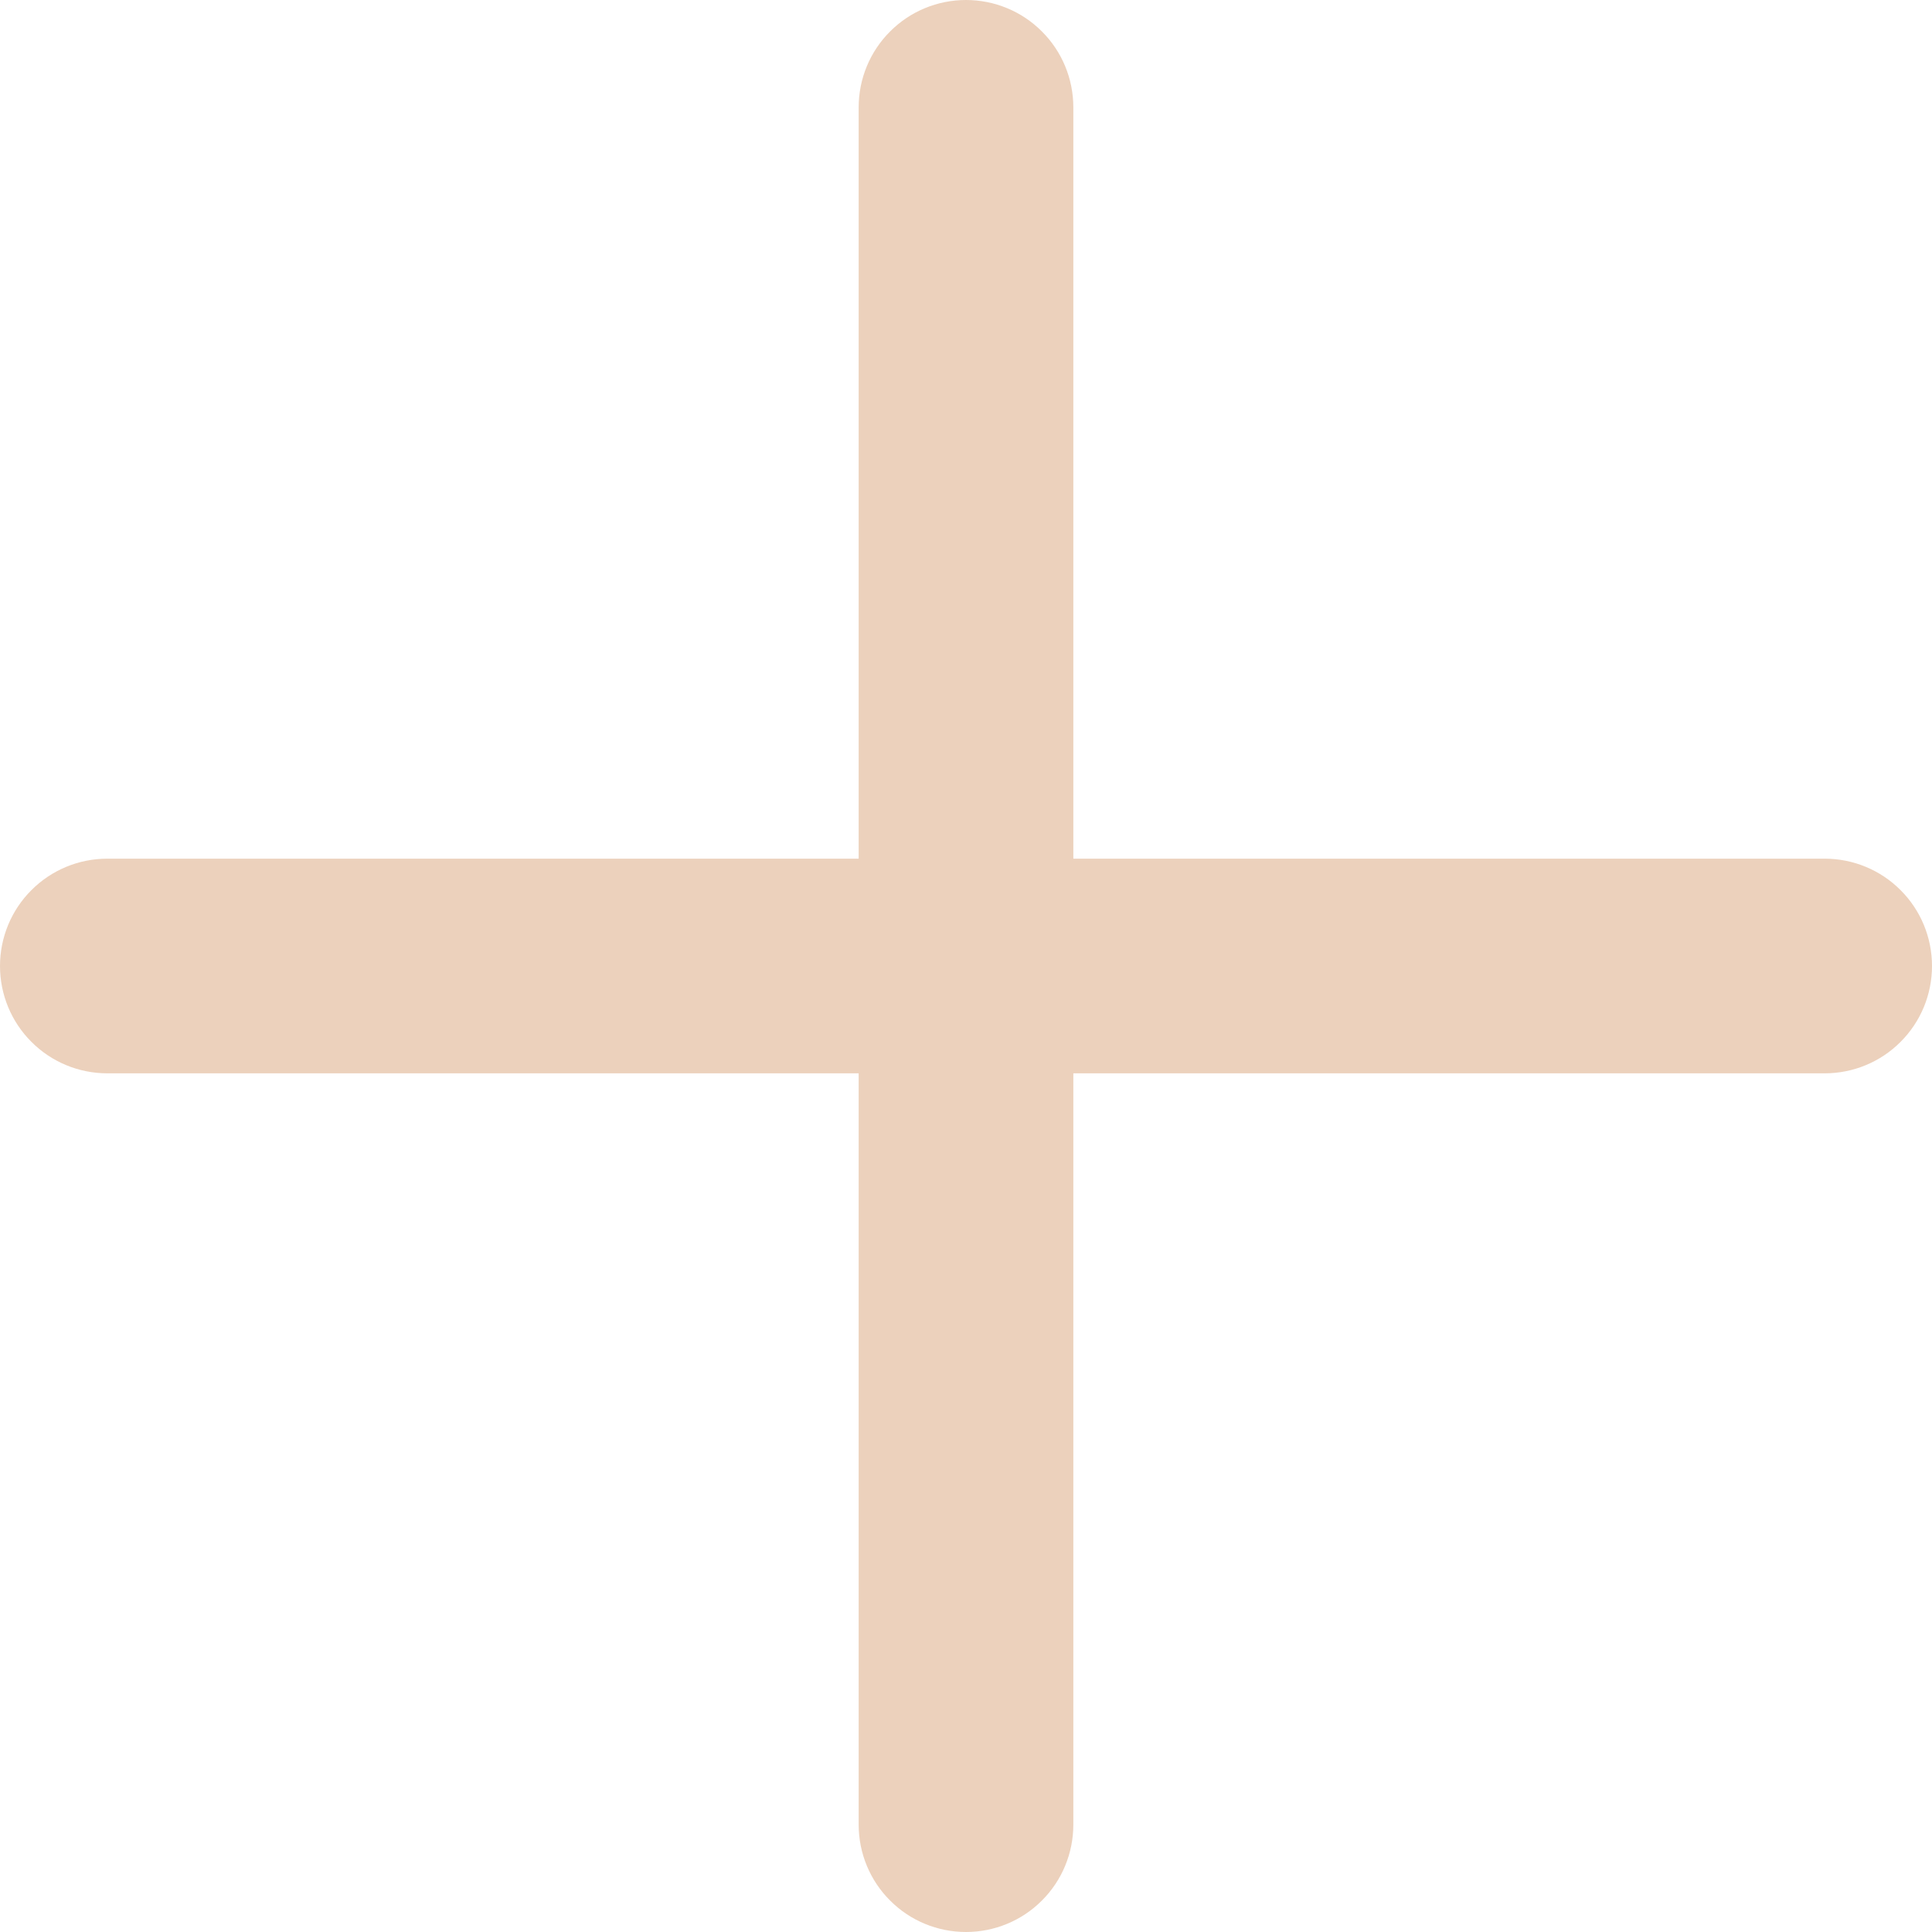
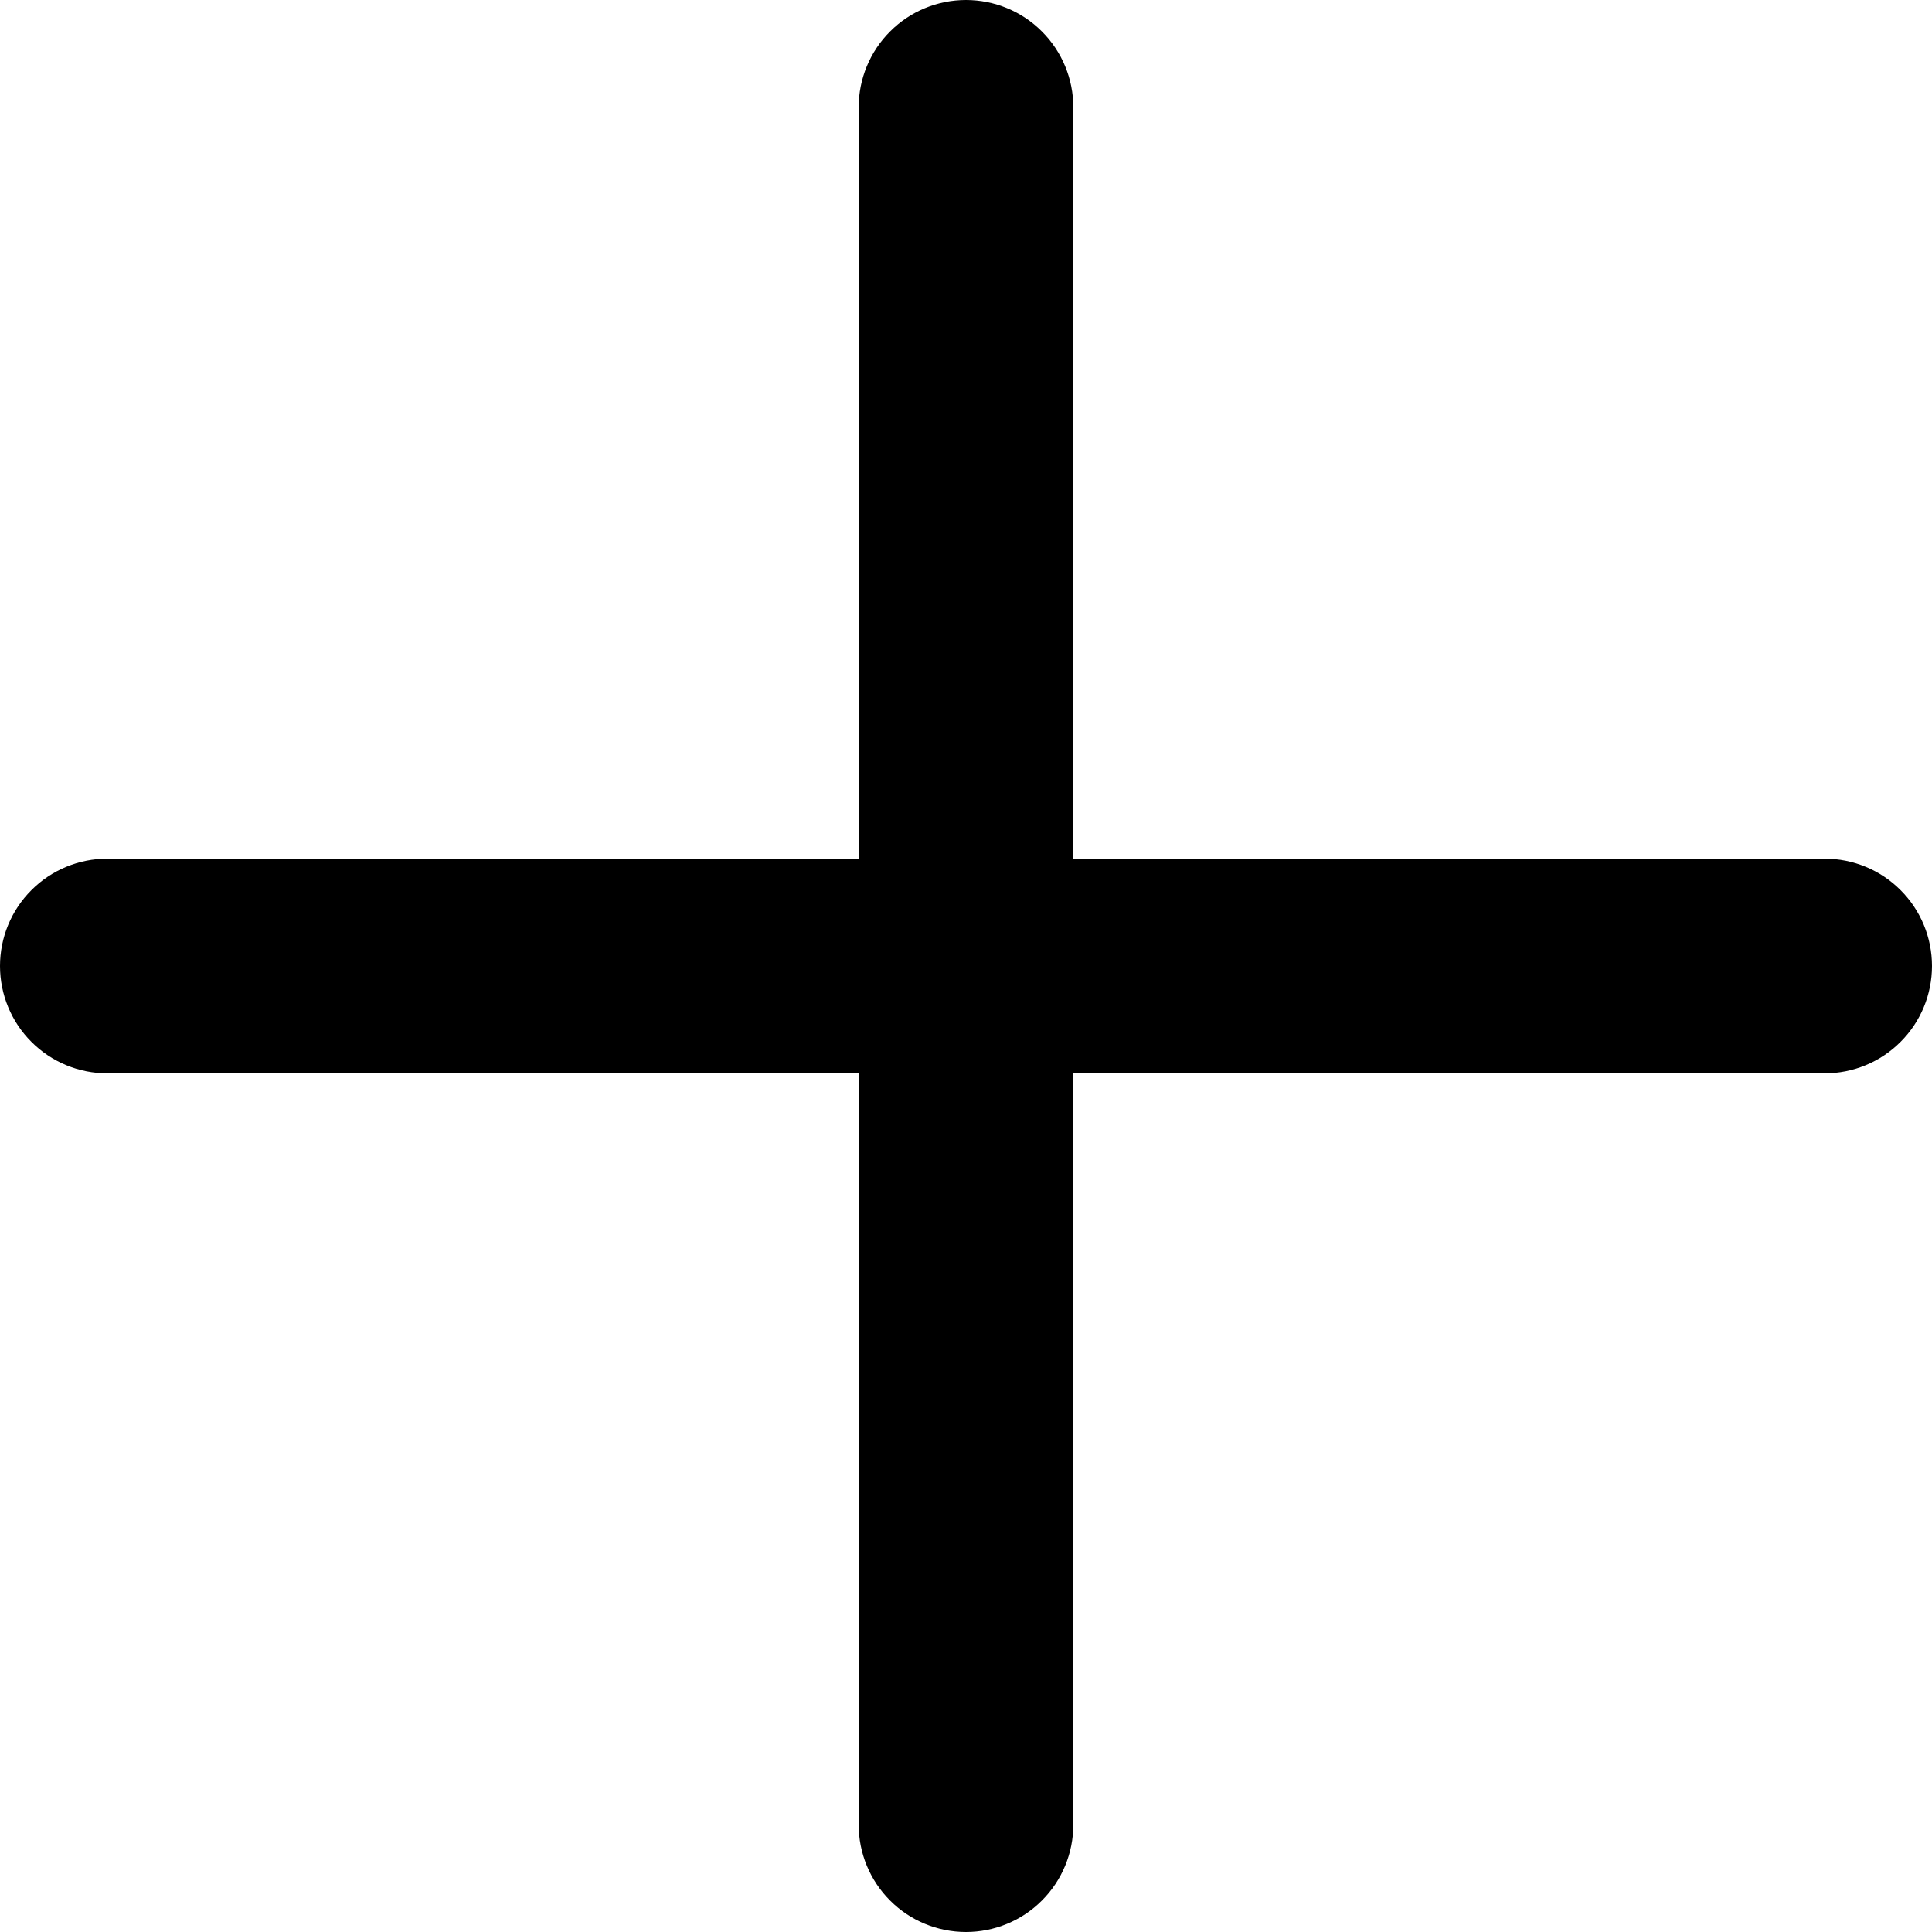
- <svg xmlns="http://www.w3.org/2000/svg" viewBox="0 0 18 18" width="18" height="18" fill="none" customFrame="#000000">
-   <path id="Vector" d="M8 17C8 17.265 8.105 17.52 8.293 17.707C8.48 17.895 8.735 18 9 18C9.265 18 9.52 17.895 9.707 17.707C9.895 17.52 10 17.265 10 17L10 10L17 10C17.265 10 17.52 9.895 17.707 9.707C17.895 9.52 18 9.265 18 9C18 8.735 17.895 8.48 17.707 8.293C17.52 8.105 17.265 8 17 8L10 8L10 1C10 0.735 9.895 0.48 9.707 0.293C9.52 0.105 9.265 8.88178e-16 9 0C8.735 8.88178e-16 8.48 0.105 8.293 0.293C8.105 0.48 8 0.735 8 1L8 8L1 8C0.735 8 0.48 8.105 0.293 8.293C0.105 8.48 8.88178e-16 8.735 0 9C4.44089e-16 9.265 0.105 9.52 0.293 9.707C0.48 9.895 0.735 10 1 10L8 10L8 17Z" fill="rgb(236,209,188)" fill-rule="nonzero" />
+ <svg xmlns="http://www.w3.org/2000/svg" viewBox="0 0 18 18" width="18" height="18" customFrame="#000000">
+   <path id="Vector" d="M8 17C8 17.265 8.105 17.52 8.293 17.707C8.48 17.895 8.735 18 9 18C9.265 18 9.52 17.895 9.707 17.707C9.895 17.52 10 17.265 10 17L10 10L17 10C17.265 10 17.52 9.895 17.707 9.707C17.895 9.52 18 9.265 18 9C18 8.735 17.895 8.48 17.707 8.293C17.52 8.105 17.265 8 17 8L10 8L10 1C10 0.735 9.895 0.48 9.707 0.293C9.52 0.105 9.265 8.88178e-16 9 0C8.735 8.88178e-16 8.48 0.105 8.293 0.293C8.105 0.48 8 0.735 8 1L8 8L1 8C0.735 8 0.48 8.105 0.293 8.293C0.105 8.48 8.88178e-16 8.735 0 9C4.44089e-16 9.265 0.105 9.52 0.293 9.707C0.48 9.895 0.735 10 1 10L8 10L8 17Z" fill-rule="nonzero" />
</svg>
